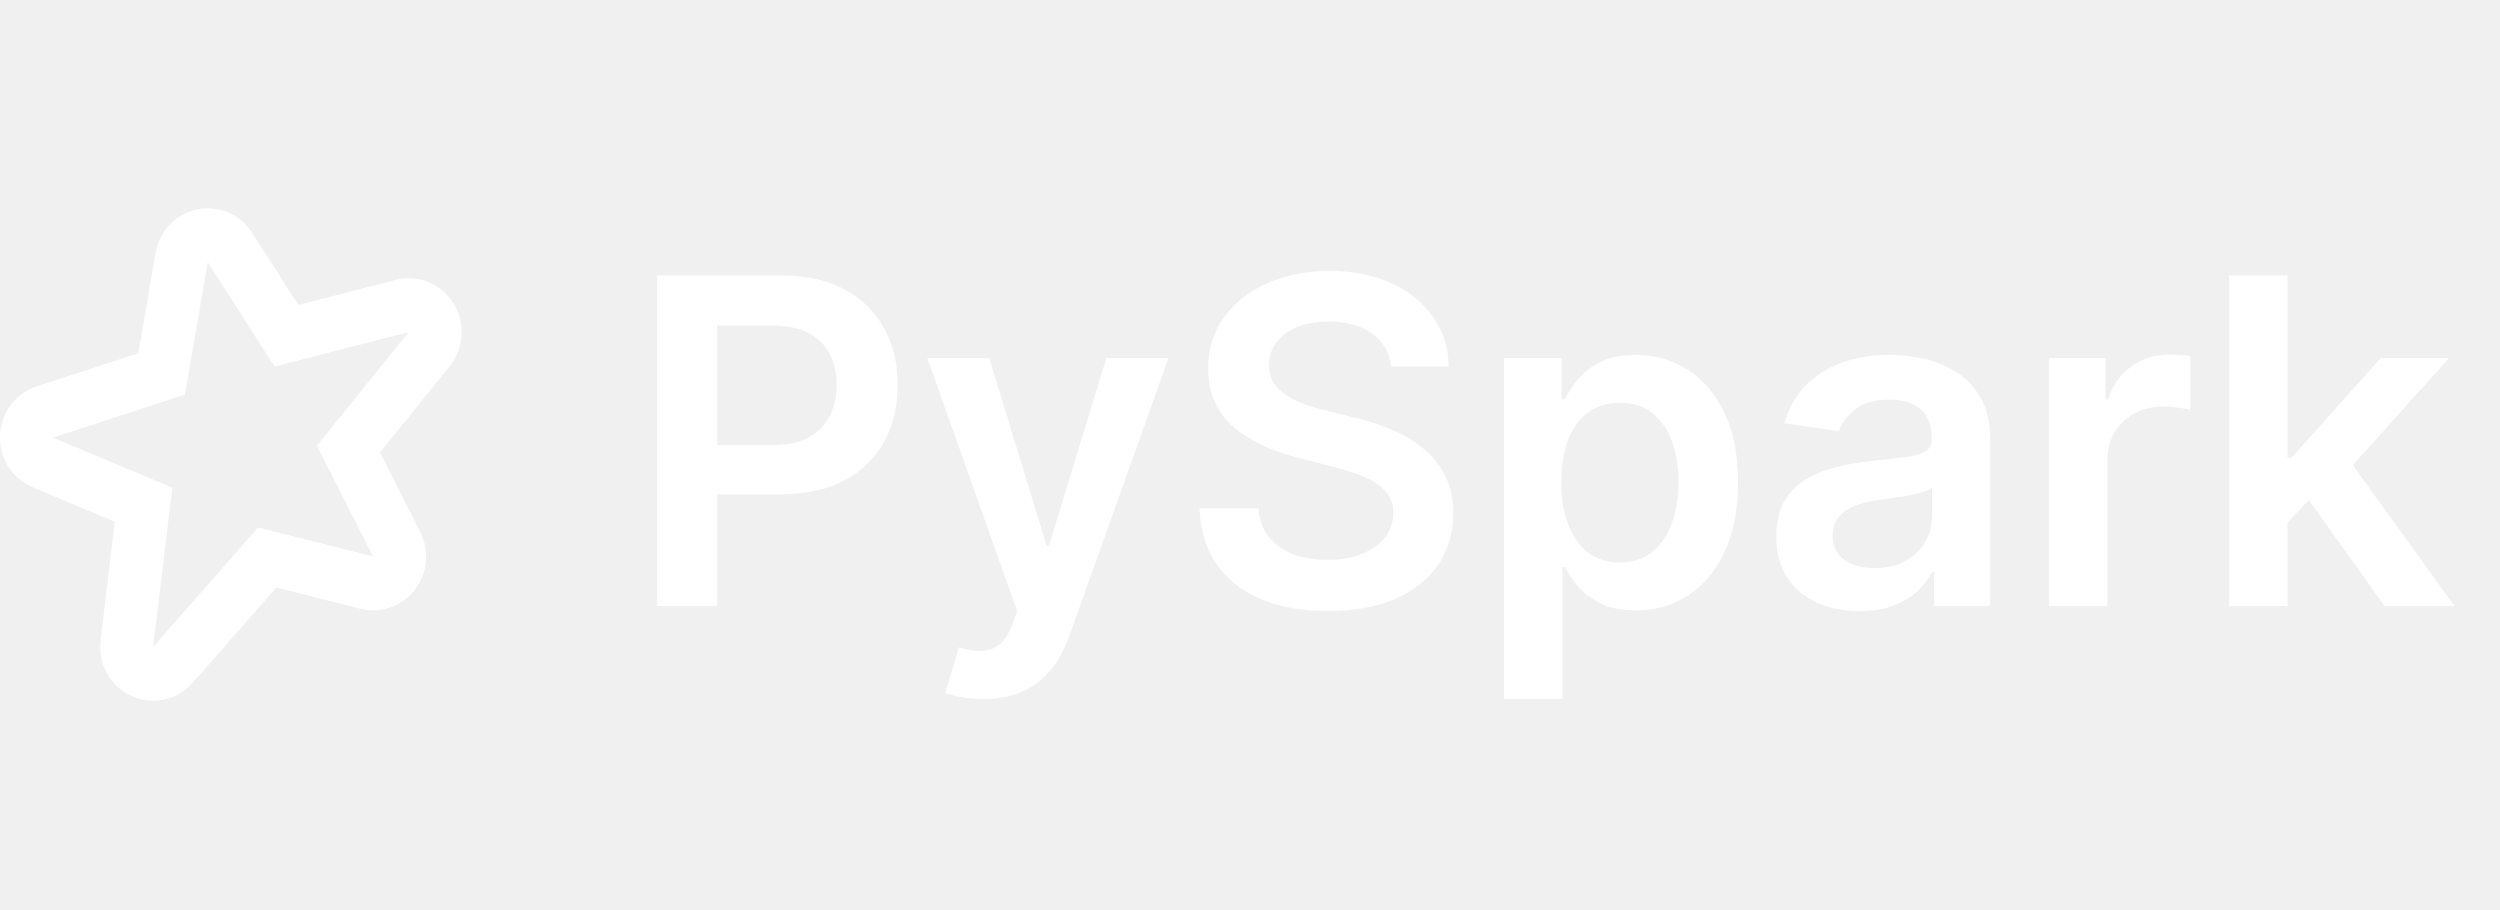
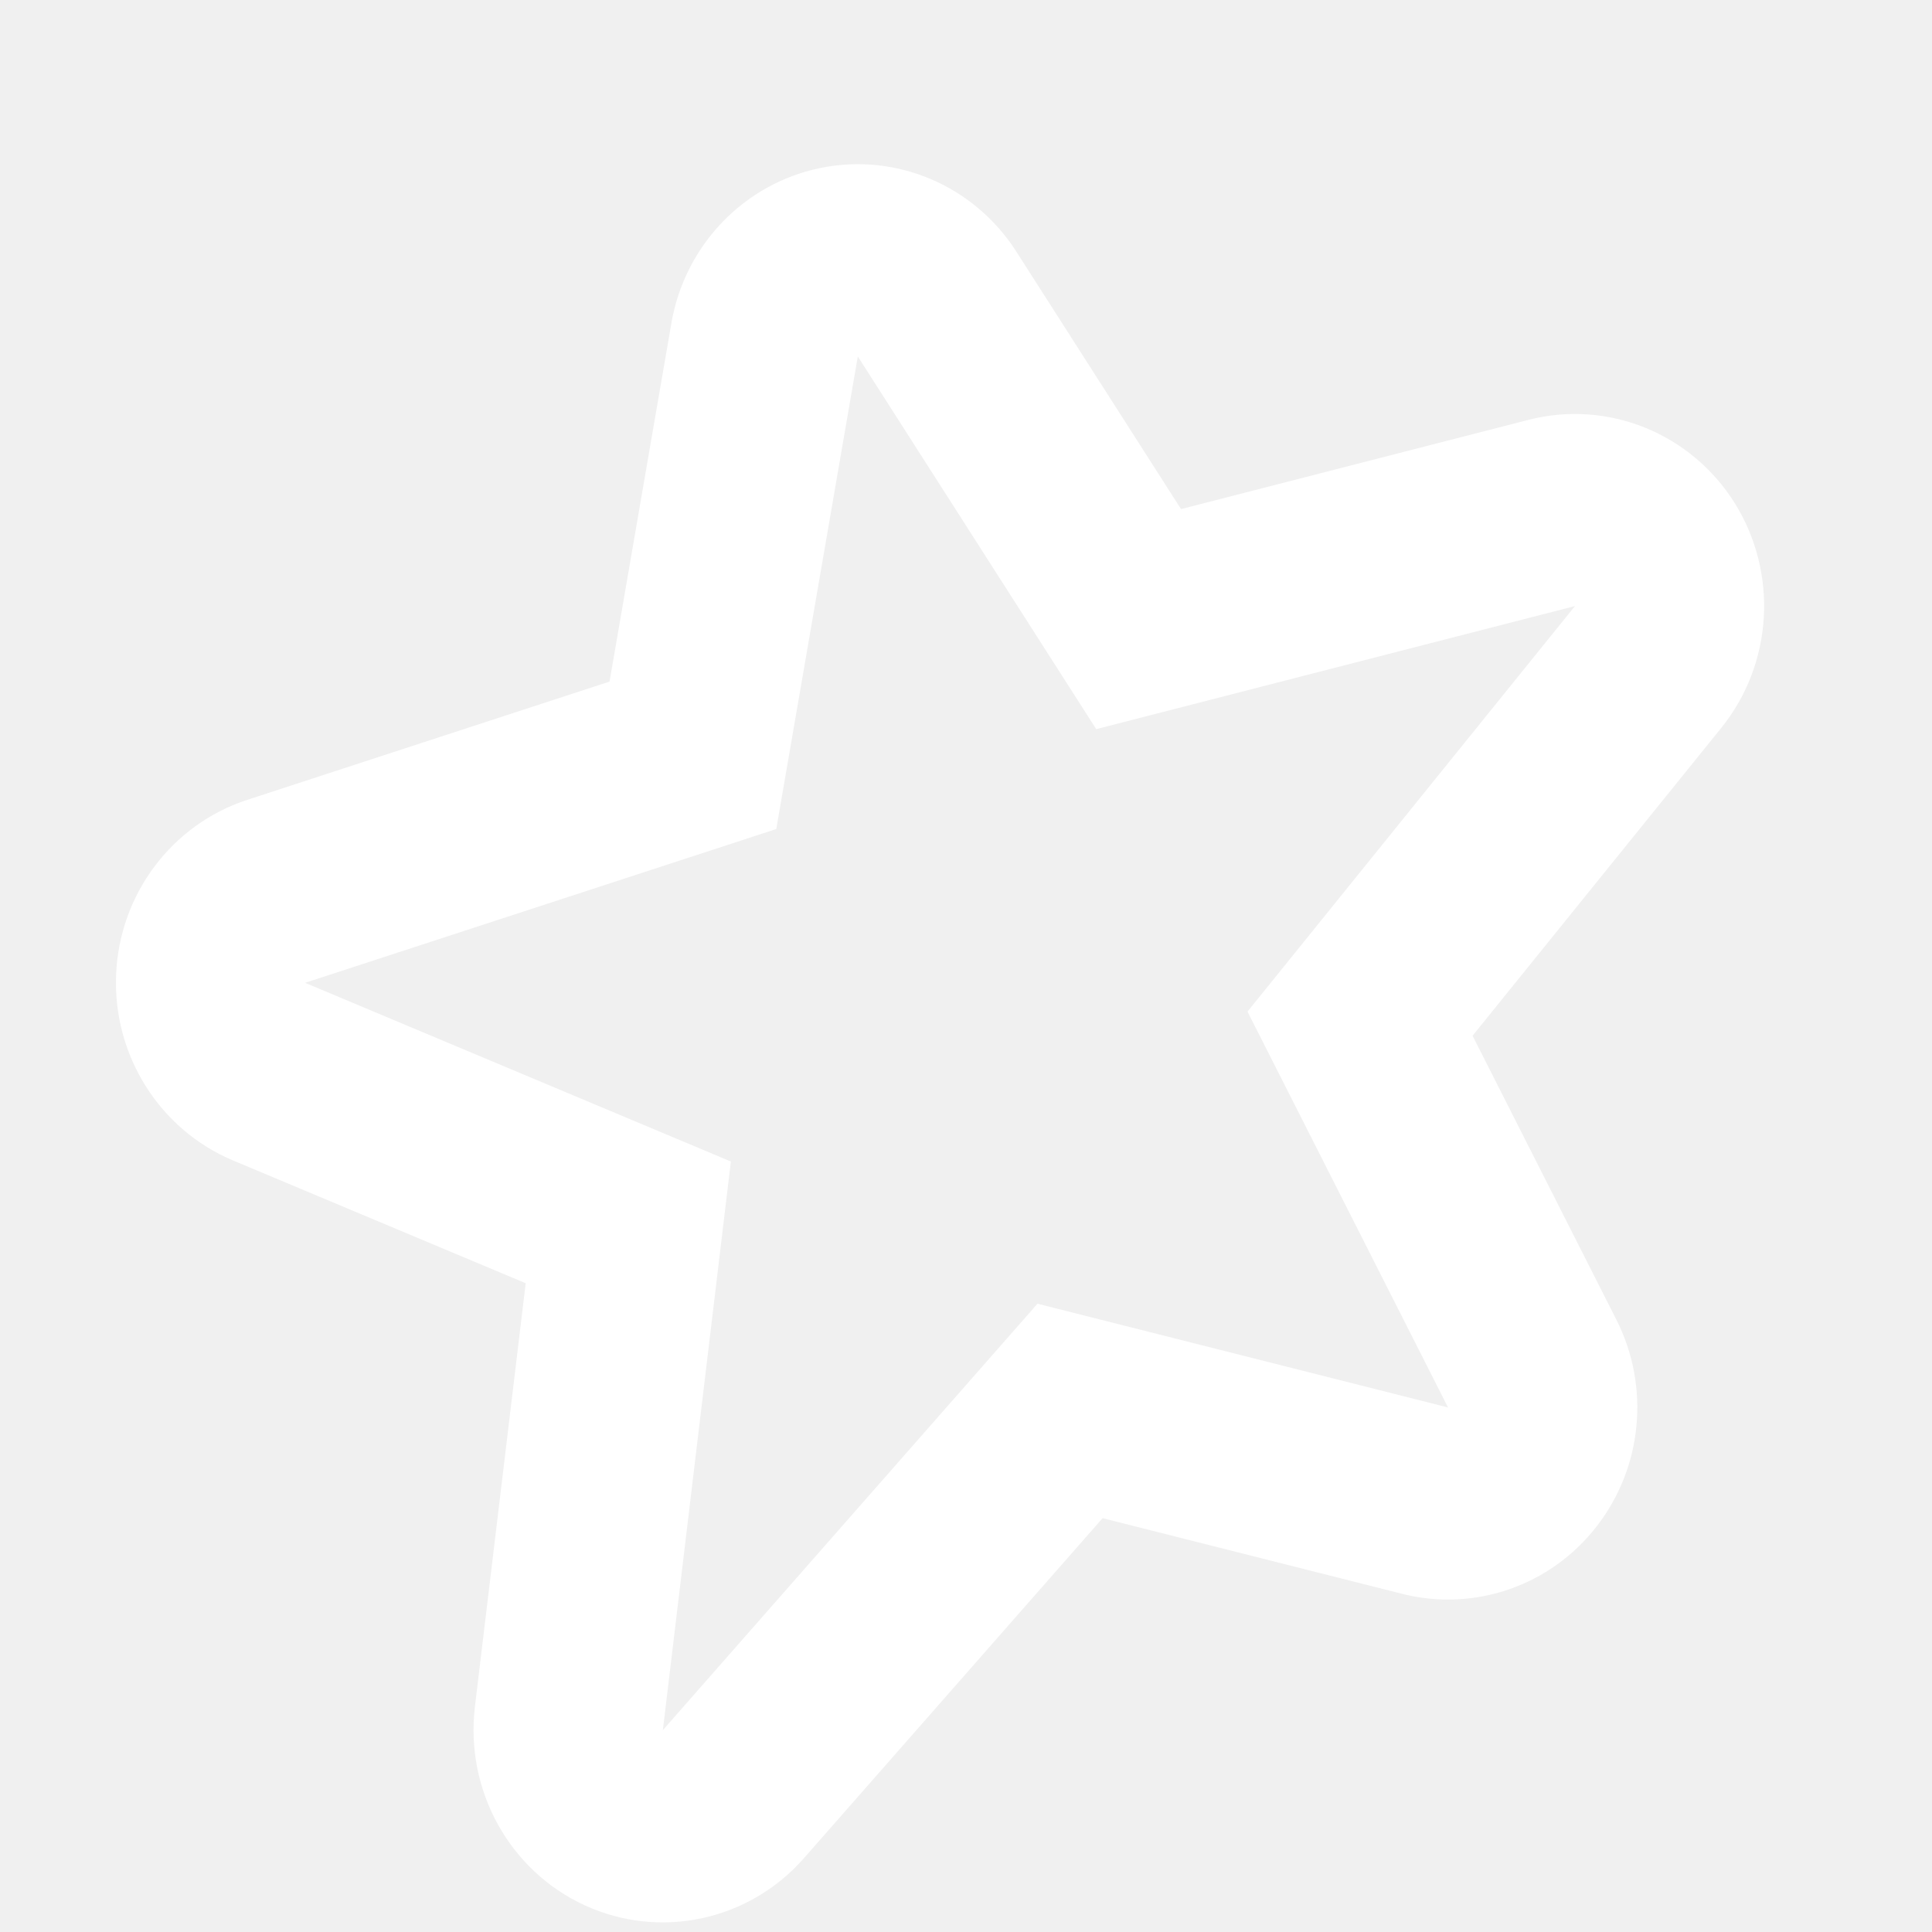
- <svg xmlns="http://www.w3.org/2000/svg" width="66" height="24" viewBox="8 0 66 24" fill="none">
-   <path fill-rule="evenodd" clip-rule="evenodd" d="M11.467 18.374C10.91 18.118 10.581 17.524 10.655 16.908L11.03 13.774L8.865 12.866C8.322 12.638 7.977 12.091 8.001 11.495C8.025 10.899 8.412 10.382 8.971 10.2L11.651 9.326L12.107 6.676C12.206 6.101 12.642 5.646 13.205 5.529C13.769 5.412 14.345 5.657 14.659 6.147L15.876 8.05L18.445 7.39C19.031 7.24 19.645 7.488 19.969 8.006C20.293 8.524 20.253 9.194 19.87 9.669L18.032 11.945L19.095 14.042C19.346 14.538 19.289 15.137 18.948 15.574C18.607 16.011 18.046 16.206 17.513 16.071L15.296 15.511L13.088 18.025C12.681 18.488 12.025 18.63 11.467 18.374ZM14.814 13.925L17.851 14.692L16.367 11.766L18.788 8.768L15.248 9.677L13.485 6.921L12.883 10.416L9.399 11.553L12.548 12.874L12.044 17.079L14.814 13.925Z" fill="white" />
-   <path d="M25.349 16V7.273H28.622C29.293 7.273 29.855 7.398 30.31 7.648C30.767 7.898 31.112 8.241 31.345 8.679C31.581 9.114 31.699 9.608 31.699 10.162C31.699 10.722 31.581 11.219 31.345 11.653C31.109 12.088 30.761 12.43 30.301 12.68C29.841 12.928 29.274 13.051 28.601 13.051H26.432V11.751H28.388C28.78 11.751 29.101 11.683 29.351 11.547C29.601 11.411 29.785 11.223 29.905 10.984C30.027 10.746 30.088 10.472 30.088 10.162C30.088 9.852 30.027 9.58 29.905 9.344C29.785 9.108 29.599 8.925 29.346 8.794C29.096 8.661 28.774 8.594 28.379 8.594H26.93V16H25.349ZM33.961 18.454C33.75 18.454 33.556 18.438 33.377 18.403C33.201 18.372 33.06 18.335 32.955 18.293L33.313 17.091C33.537 17.156 33.738 17.188 33.914 17.185C34.09 17.182 34.245 17.126 34.378 17.018C34.515 16.913 34.63 16.737 34.723 16.49L34.855 16.136L32.482 9.455H34.118L35.627 14.398H35.695L37.208 9.455H38.848L36.228 16.793C36.105 17.139 35.944 17.436 35.742 17.683C35.54 17.933 35.293 18.124 35 18.254C34.711 18.388 34.364 18.454 33.961 18.454ZM44.725 9.672C44.685 9.3 44.517 9.01 44.222 8.803C43.929 8.595 43.549 8.491 43.08 8.491C42.75 8.491 42.468 8.541 42.232 8.641C41.996 8.74 41.816 8.875 41.691 9.045C41.566 9.216 41.502 9.411 41.499 9.629C41.499 9.811 41.54 9.969 41.623 10.102C41.708 10.236 41.823 10.349 41.968 10.443C42.113 10.534 42.273 10.611 42.449 10.673C42.625 10.736 42.803 10.788 42.982 10.831L43.8 11.036C44.13 11.112 44.447 11.216 44.75 11.347C45.057 11.477 45.331 11.642 45.573 11.841C45.817 12.04 46.01 12.28 46.152 12.561C46.294 12.842 46.365 13.172 46.365 13.55C46.365 14.061 46.235 14.511 45.974 14.901C45.712 15.287 45.334 15.589 44.84 15.808C44.349 16.024 43.753 16.132 43.054 16.132C42.375 16.132 41.786 16.027 41.286 15.817C40.789 15.607 40.4 15.3 40.118 14.896C39.84 14.493 39.689 14.001 39.667 13.422H41.222C41.245 13.726 41.339 13.979 41.503 14.18C41.668 14.382 41.883 14.533 42.147 14.632C42.414 14.732 42.712 14.781 43.042 14.781C43.385 14.781 43.687 14.73 43.945 14.628C44.206 14.523 44.411 14.378 44.559 14.193C44.706 14.006 44.782 13.787 44.785 13.537C44.782 13.31 44.715 13.122 44.584 12.974C44.454 12.824 44.27 12.699 44.035 12.599C43.802 12.497 43.529 12.406 43.216 12.327L42.224 12.071C41.505 11.886 40.937 11.607 40.519 11.232C40.104 10.854 39.897 10.352 39.897 9.727C39.897 9.213 40.036 8.763 40.314 8.376C40.596 7.99 40.978 7.69 41.461 7.477C41.944 7.261 42.49 7.153 43.101 7.153C43.721 7.153 44.263 7.261 44.729 7.477C45.198 7.69 45.566 7.987 45.833 8.368C46.1 8.746 46.238 9.18 46.246 9.672H44.725ZM47.705 18.454V9.455H49.222V10.537H49.311C49.391 10.378 49.503 10.209 49.648 10.03C49.793 9.848 49.989 9.693 50.236 9.565C50.483 9.435 50.798 9.369 51.182 9.369C51.688 9.369 52.144 9.499 52.55 9.757C52.959 10.013 53.283 10.392 53.522 10.895C53.763 11.395 53.884 12.008 53.884 12.736C53.884 13.454 53.766 14.065 53.53 14.568C53.294 15.071 52.973 15.454 52.567 15.719C52.161 15.983 51.7 16.115 51.186 16.115C50.811 16.115 50.5 16.053 50.253 15.928C50.006 15.803 49.807 15.652 49.656 15.476C49.509 15.297 49.394 15.128 49.311 14.969H49.247V18.454H47.705ZM49.218 12.727C49.218 13.151 49.277 13.521 49.397 13.839C49.519 14.158 49.693 14.406 49.921 14.585C50.151 14.761 50.429 14.849 50.756 14.849C51.097 14.849 51.382 14.758 51.612 14.577C51.843 14.392 52.016 14.141 52.132 13.822C52.252 13.501 52.311 13.136 52.311 12.727C52.311 12.321 52.253 11.96 52.136 11.645C52.02 11.329 51.847 11.082 51.617 10.903C51.386 10.724 51.1 10.635 50.756 10.635C50.426 10.635 50.147 10.722 49.916 10.895C49.686 11.068 49.511 11.311 49.392 11.624C49.276 11.936 49.218 12.304 49.218 12.727ZM57.086 16.132C56.671 16.132 56.298 16.058 55.965 15.911C55.636 15.76 55.375 15.538 55.181 15.246C54.991 14.953 54.896 14.592 54.896 14.163C54.896 13.794 54.964 13.489 55.1 13.247C55.237 13.006 55.423 12.812 55.659 12.668C55.894 12.523 56.16 12.413 56.456 12.339C56.754 12.263 57.062 12.207 57.38 12.173C57.764 12.133 58.075 12.098 58.313 12.067C58.552 12.033 58.725 11.982 58.833 11.913C58.944 11.842 59 11.733 59 11.585V11.56C59 11.239 58.904 10.99 58.714 10.814C58.524 10.638 58.25 10.55 57.892 10.55C57.514 10.55 57.214 10.632 56.992 10.797C56.774 10.962 56.626 11.156 56.549 11.381L55.109 11.176C55.223 10.778 55.41 10.446 55.671 10.179C55.933 9.909 56.252 9.707 56.63 9.574C57.008 9.438 57.426 9.369 57.883 9.369C58.198 9.369 58.512 9.406 58.825 9.48C59.137 9.554 59.423 9.676 59.681 9.847C59.94 10.014 60.147 10.243 60.303 10.533C60.463 10.822 60.542 11.185 60.542 11.619V16H59.059V15.101H59.008C58.914 15.283 58.782 15.453 58.612 15.612C58.444 15.768 58.233 15.895 57.977 15.992C57.724 16.085 57.427 16.132 57.086 16.132ZM57.487 14.999C57.796 14.999 58.065 14.938 58.292 14.815C58.519 14.69 58.694 14.526 58.816 14.321C58.941 14.117 59.004 13.893 59.004 13.652V12.881C58.956 12.921 58.873 12.957 58.757 12.992C58.643 13.026 58.515 13.055 58.373 13.081C58.231 13.107 58.09 13.129 57.951 13.149C57.812 13.169 57.691 13.186 57.589 13.2C57.359 13.232 57.153 13.283 56.971 13.354C56.789 13.425 56.646 13.524 56.541 13.652C56.436 13.777 56.383 13.939 56.383 14.138C56.383 14.422 56.487 14.636 56.694 14.781C56.901 14.926 57.166 14.999 57.487 14.999ZM62.091 16V9.455H63.587V10.546H63.655C63.775 10.168 63.979 9.876 64.269 9.672C64.561 9.464 64.895 9.361 65.27 9.361C65.356 9.361 65.451 9.365 65.556 9.374C65.664 9.379 65.753 9.389 65.824 9.403V10.822C65.759 10.8 65.655 10.78 65.513 10.763C65.374 10.743 65.239 10.733 65.108 10.733C64.827 10.733 64.574 10.794 64.35 10.916C64.128 11.036 63.953 11.202 63.826 11.415C63.698 11.628 63.634 11.874 63.634 12.152V16H62.091ZM68.253 13.946L68.249 12.084H68.496L70.849 9.455H72.651L69.758 12.676H69.438L68.253 13.946ZM66.847 16V7.273H68.39V16H66.847ZM70.955 16L68.824 13.021L69.864 11.935L72.8 16H70.955Z" fill="white" />
+ <svg xmlns="http://www.w3.org/2000/svg" width="14px" height="14px" viewBox="0 0 10 10" version="1.1">
+   <g stroke="none" stroke-width="1" fill="none" fill-rule="evenodd">
+     <g id="pyspark" transform="translate(0.600002, 0.85)" fill="#FFFFFF">
+       <path d="M2.427,9.012 C2.037,8.833 1.807,8.417 1.858,7.985 L2.121,5.792 L0.605,5.156 C0.226,4.996 -0.016,4.613 0.001,4.196 C0.017,3.78 0.289,3.417 0.68,3.29 L2.555,2.678 L2.875,0.823 C2.944,0.421 3.249,0.102 3.644,0.02 C4.038,-0.062 4.442,0.11 4.661,0.453 L5.513,1.785 L7.312,1.323 C7.722,1.218 8.152,1.392 8.379,1.754 C8.605,2.117 8.577,2.586 8.309,2.918 L7.022,4.511 L7.766,5.98 C7.942,6.327 7.902,6.746 7.663,7.052 C7.425,7.358 7.032,7.494 6.659,7.4 L5.107,7.008 L3.562,8.767 C3.277,9.092 2.817,9.191 2.427,9.012 Z M4.77,5.898 L6.895,6.435 L5.857,4.386 L7.552,2.287 L5.074,2.924 L3.84,0.995 L3.418,3.441 L0.979,4.237 L3.183,5.162 L2.831,8.105 L4.77,5.898 Z" id="Shape" />
+     </g>
+   </g>
</svg>
